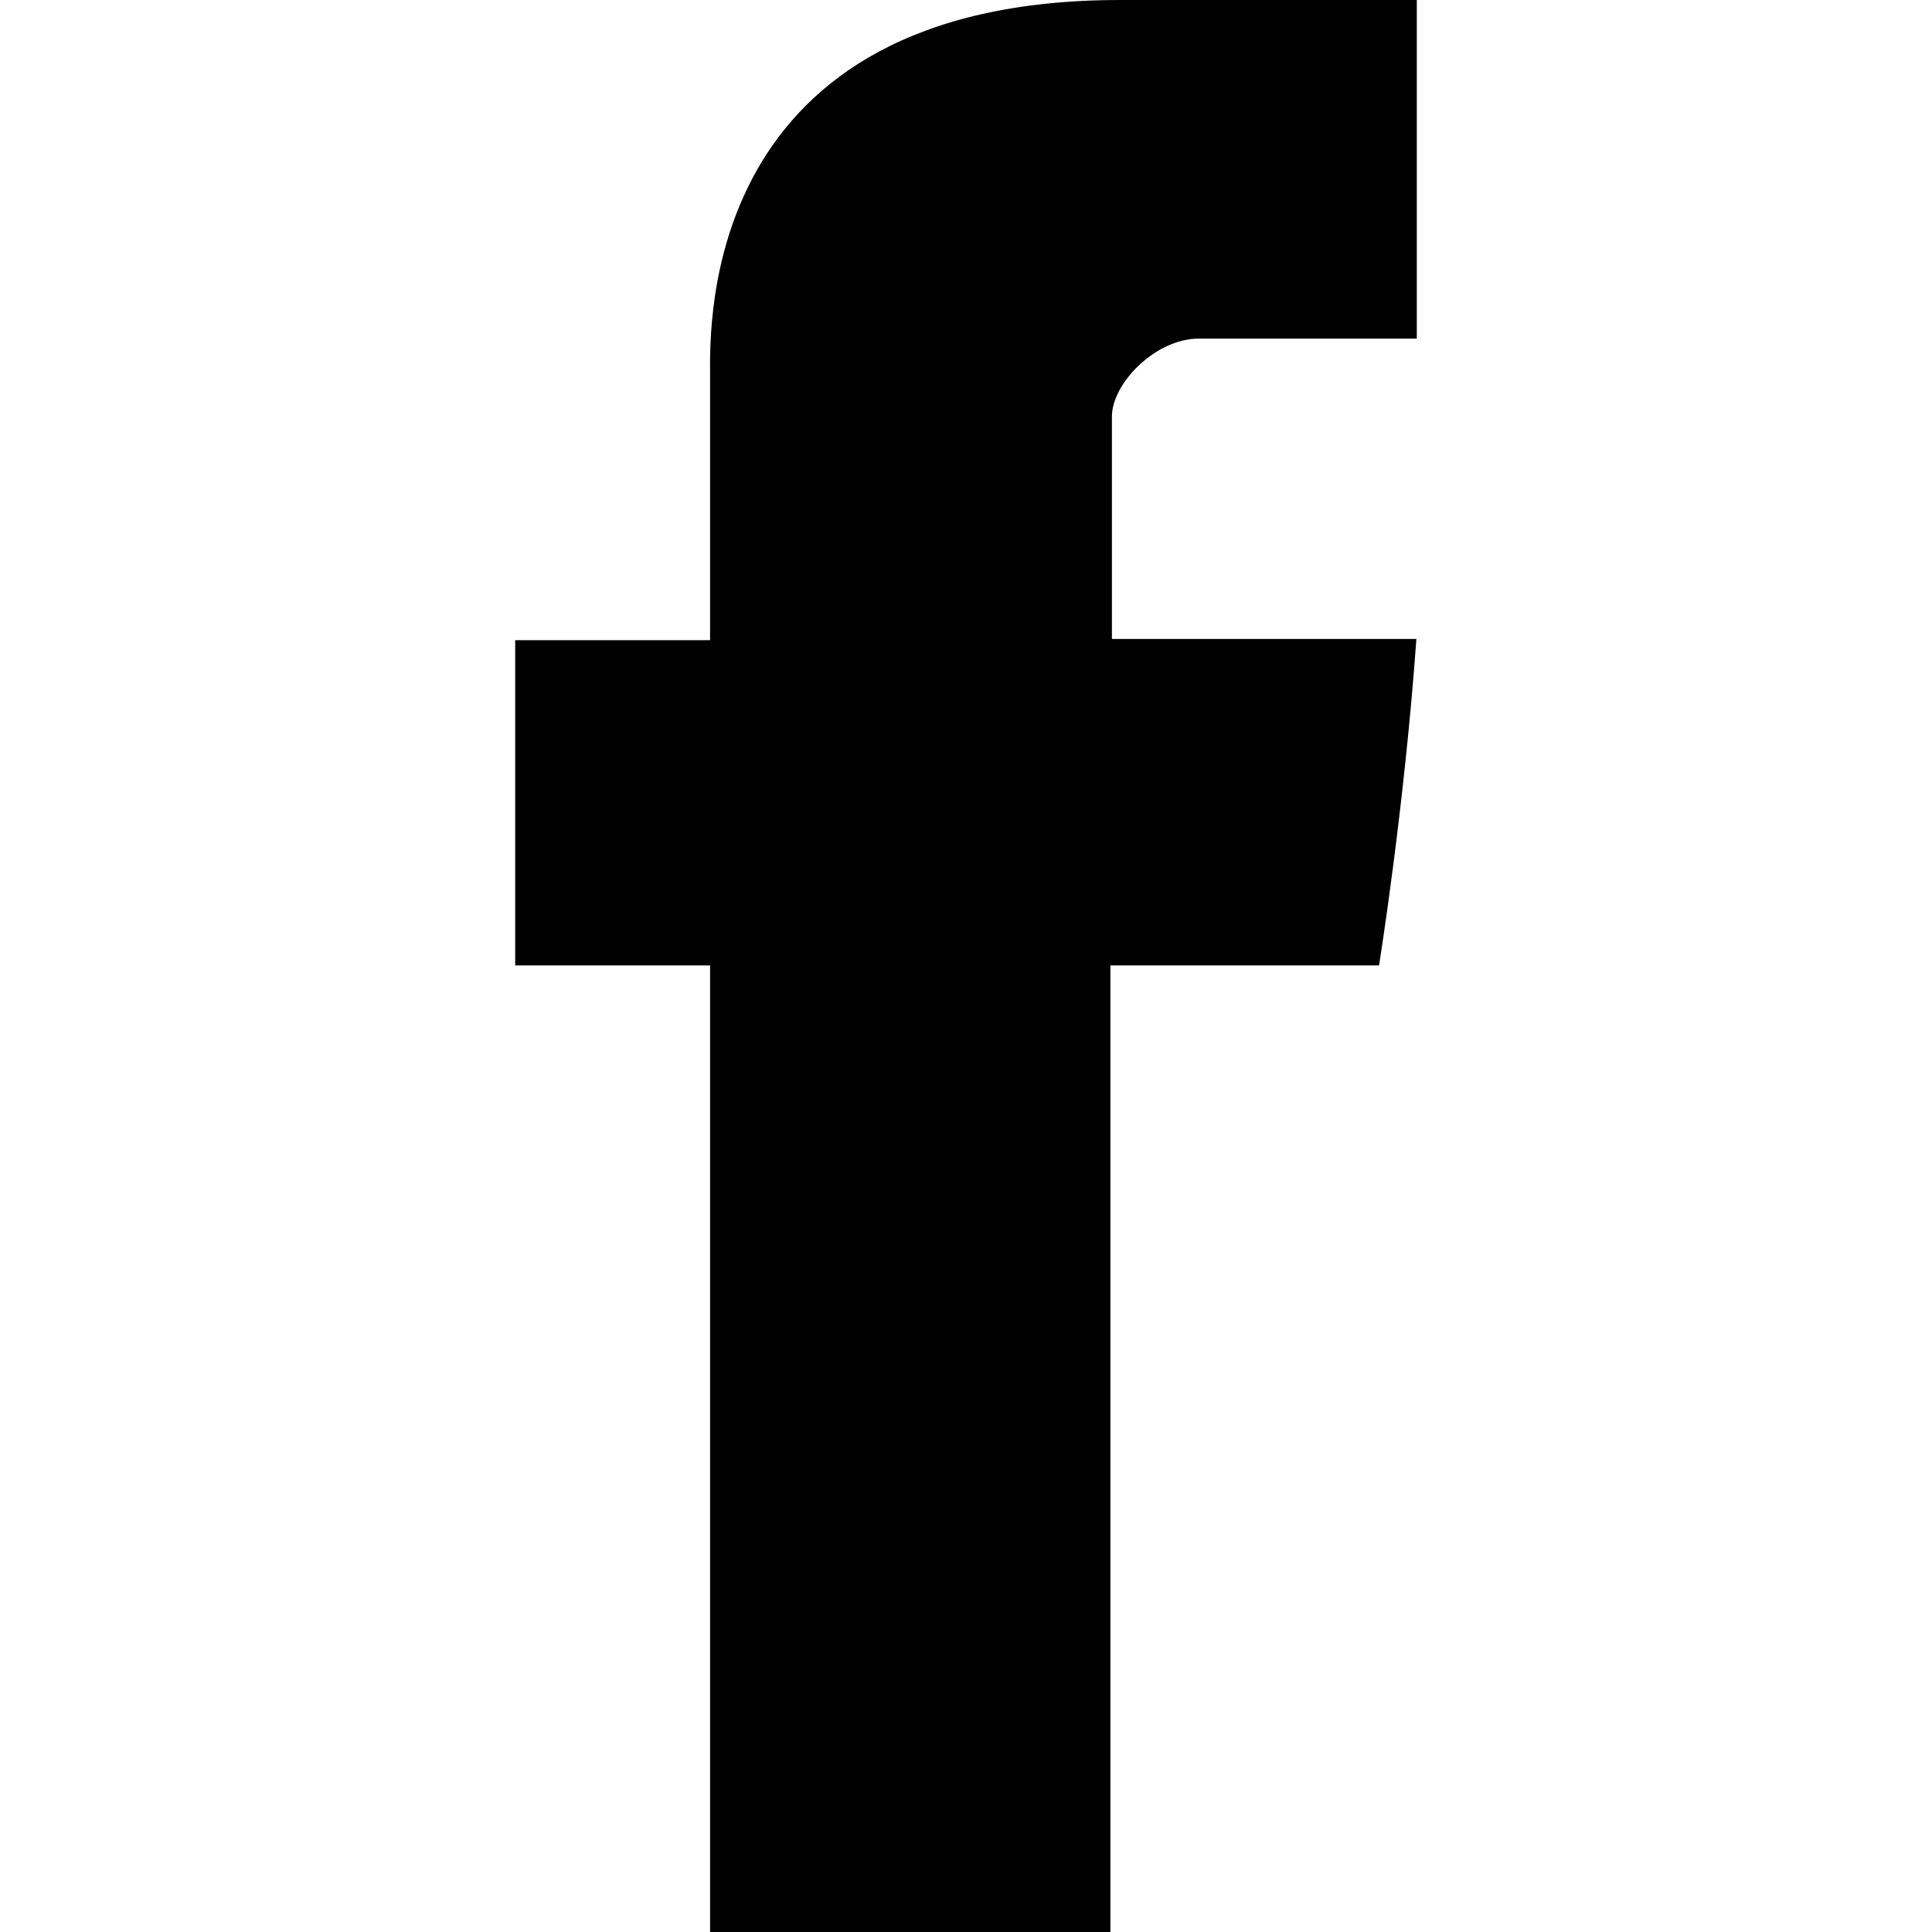
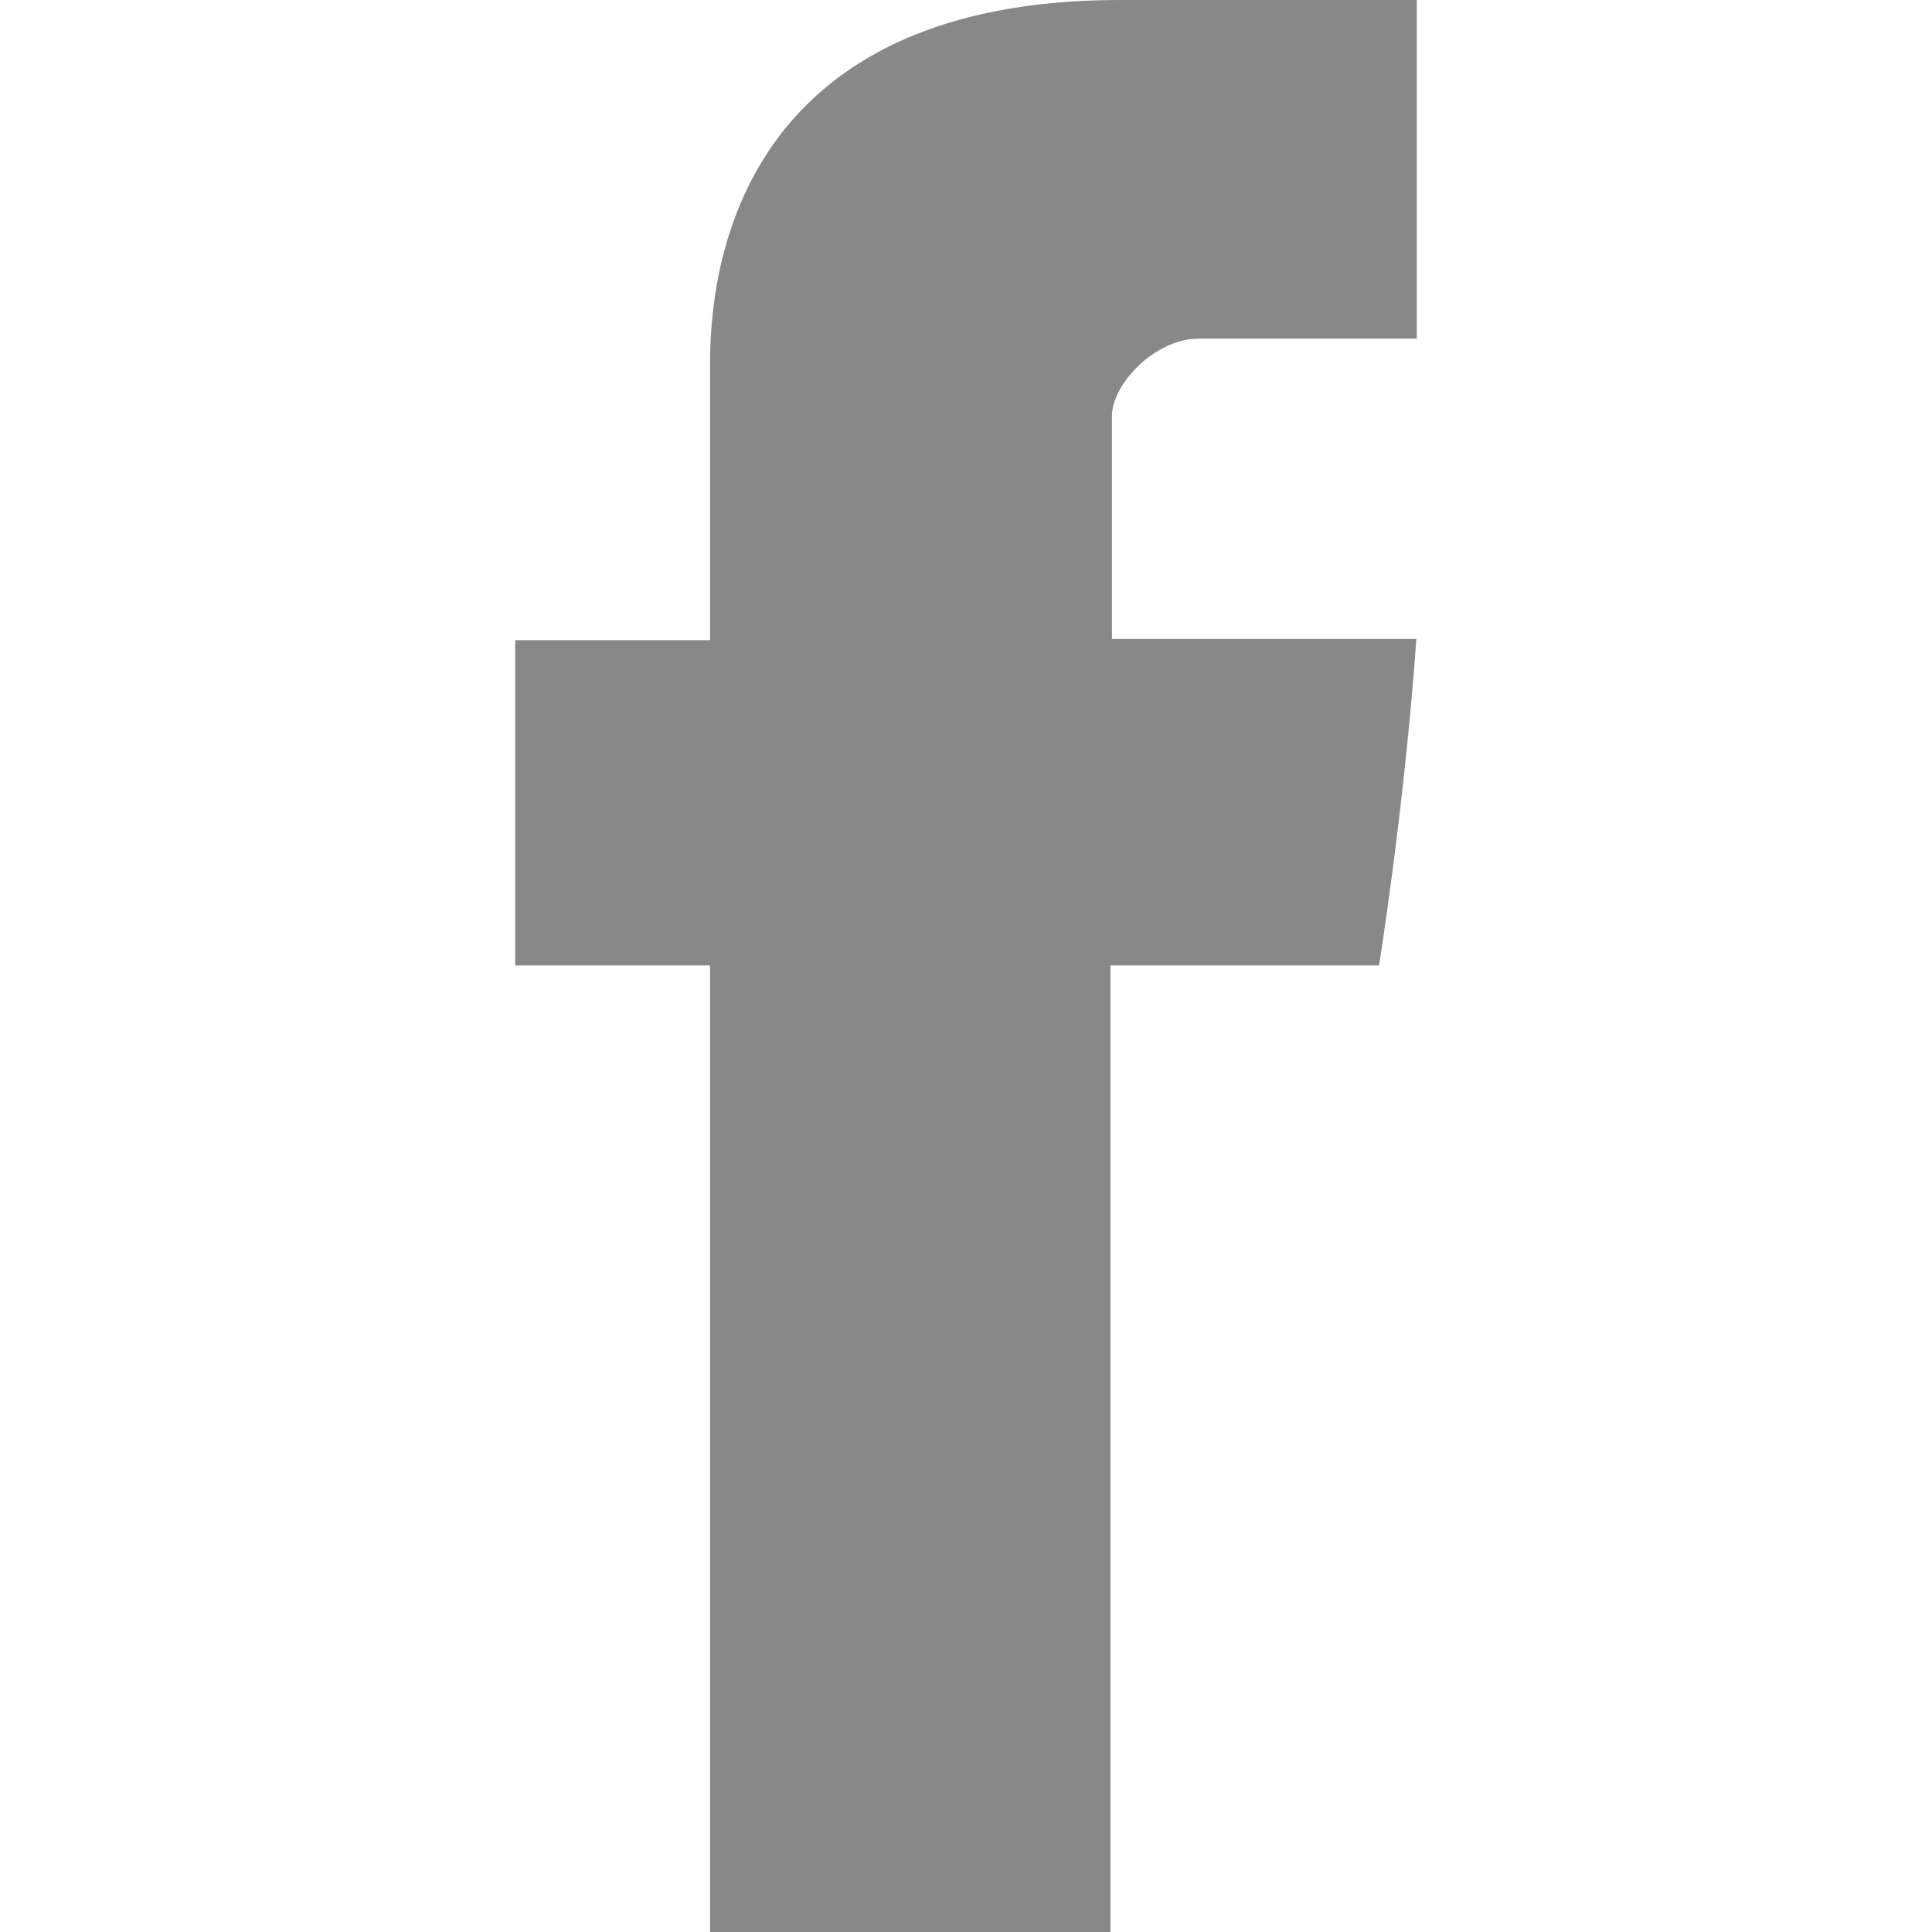
<svg xmlns="http://www.w3.org/2000/svg" version="1.1" id="Capa_1" x="0px" y="0px" width="430.113px" height="430.114px" viewBox="0 0 430.113 430.114" style="enable-background:new 0 0 430.113 430.114;" xml:space="preserve">
  <g>
-     <path id="Facebook" d="M158.081,83.3c0,10.839,0,59.218,0,59.218h-43.385v72.412h43.385v215.183h89.122V214.936h59.805   c0,0,5.601-34.721,8.316-72.685c-7.784,0-67.784,0-67.784,0s0-42.127,0-49.511c0-7.4,9.717-17.354,19.321-17.354   c9.586,0,29.818,0,48.557,0c0-9.859,0-43.924,0-75.385c-25.016,0-53.476,0-66.021,0C155.878-0.004,158.081,72.48,158.081,83.3z" />
+     <path id="Facebook" fill="#888" d="M158.081,83.3c0,10.839,0,59.218,0,59.218h-43.385v72.412h43.385v215.183h89.122V214.936h59.805   c0,0,5.601-34.721,8.316-72.685c-7.784,0-67.784,0-67.784,0s0-42.127,0-49.511c0-7.4,9.717-17.354,19.321-17.354   c9.586,0,29.818,0,48.557,0c0-9.859,0-43.924,0-75.385c-25.016,0-53.476,0-66.021,0C155.878-0.004,158.081,72.48,158.081,83.3z" />
  </g>
  <g>
</g>
  <g>
</g>
  <g>
</g>
  <g>
</g>
  <g>
</g>
  <g>
</g>
  <g>
</g>
  <g>
</g>
  <g>
</g>
  <g>
</g>
  <g>
</g>
  <g>
</g>
  <g>
</g>
  <g>
</g>
  <g>
</g>
</svg>
